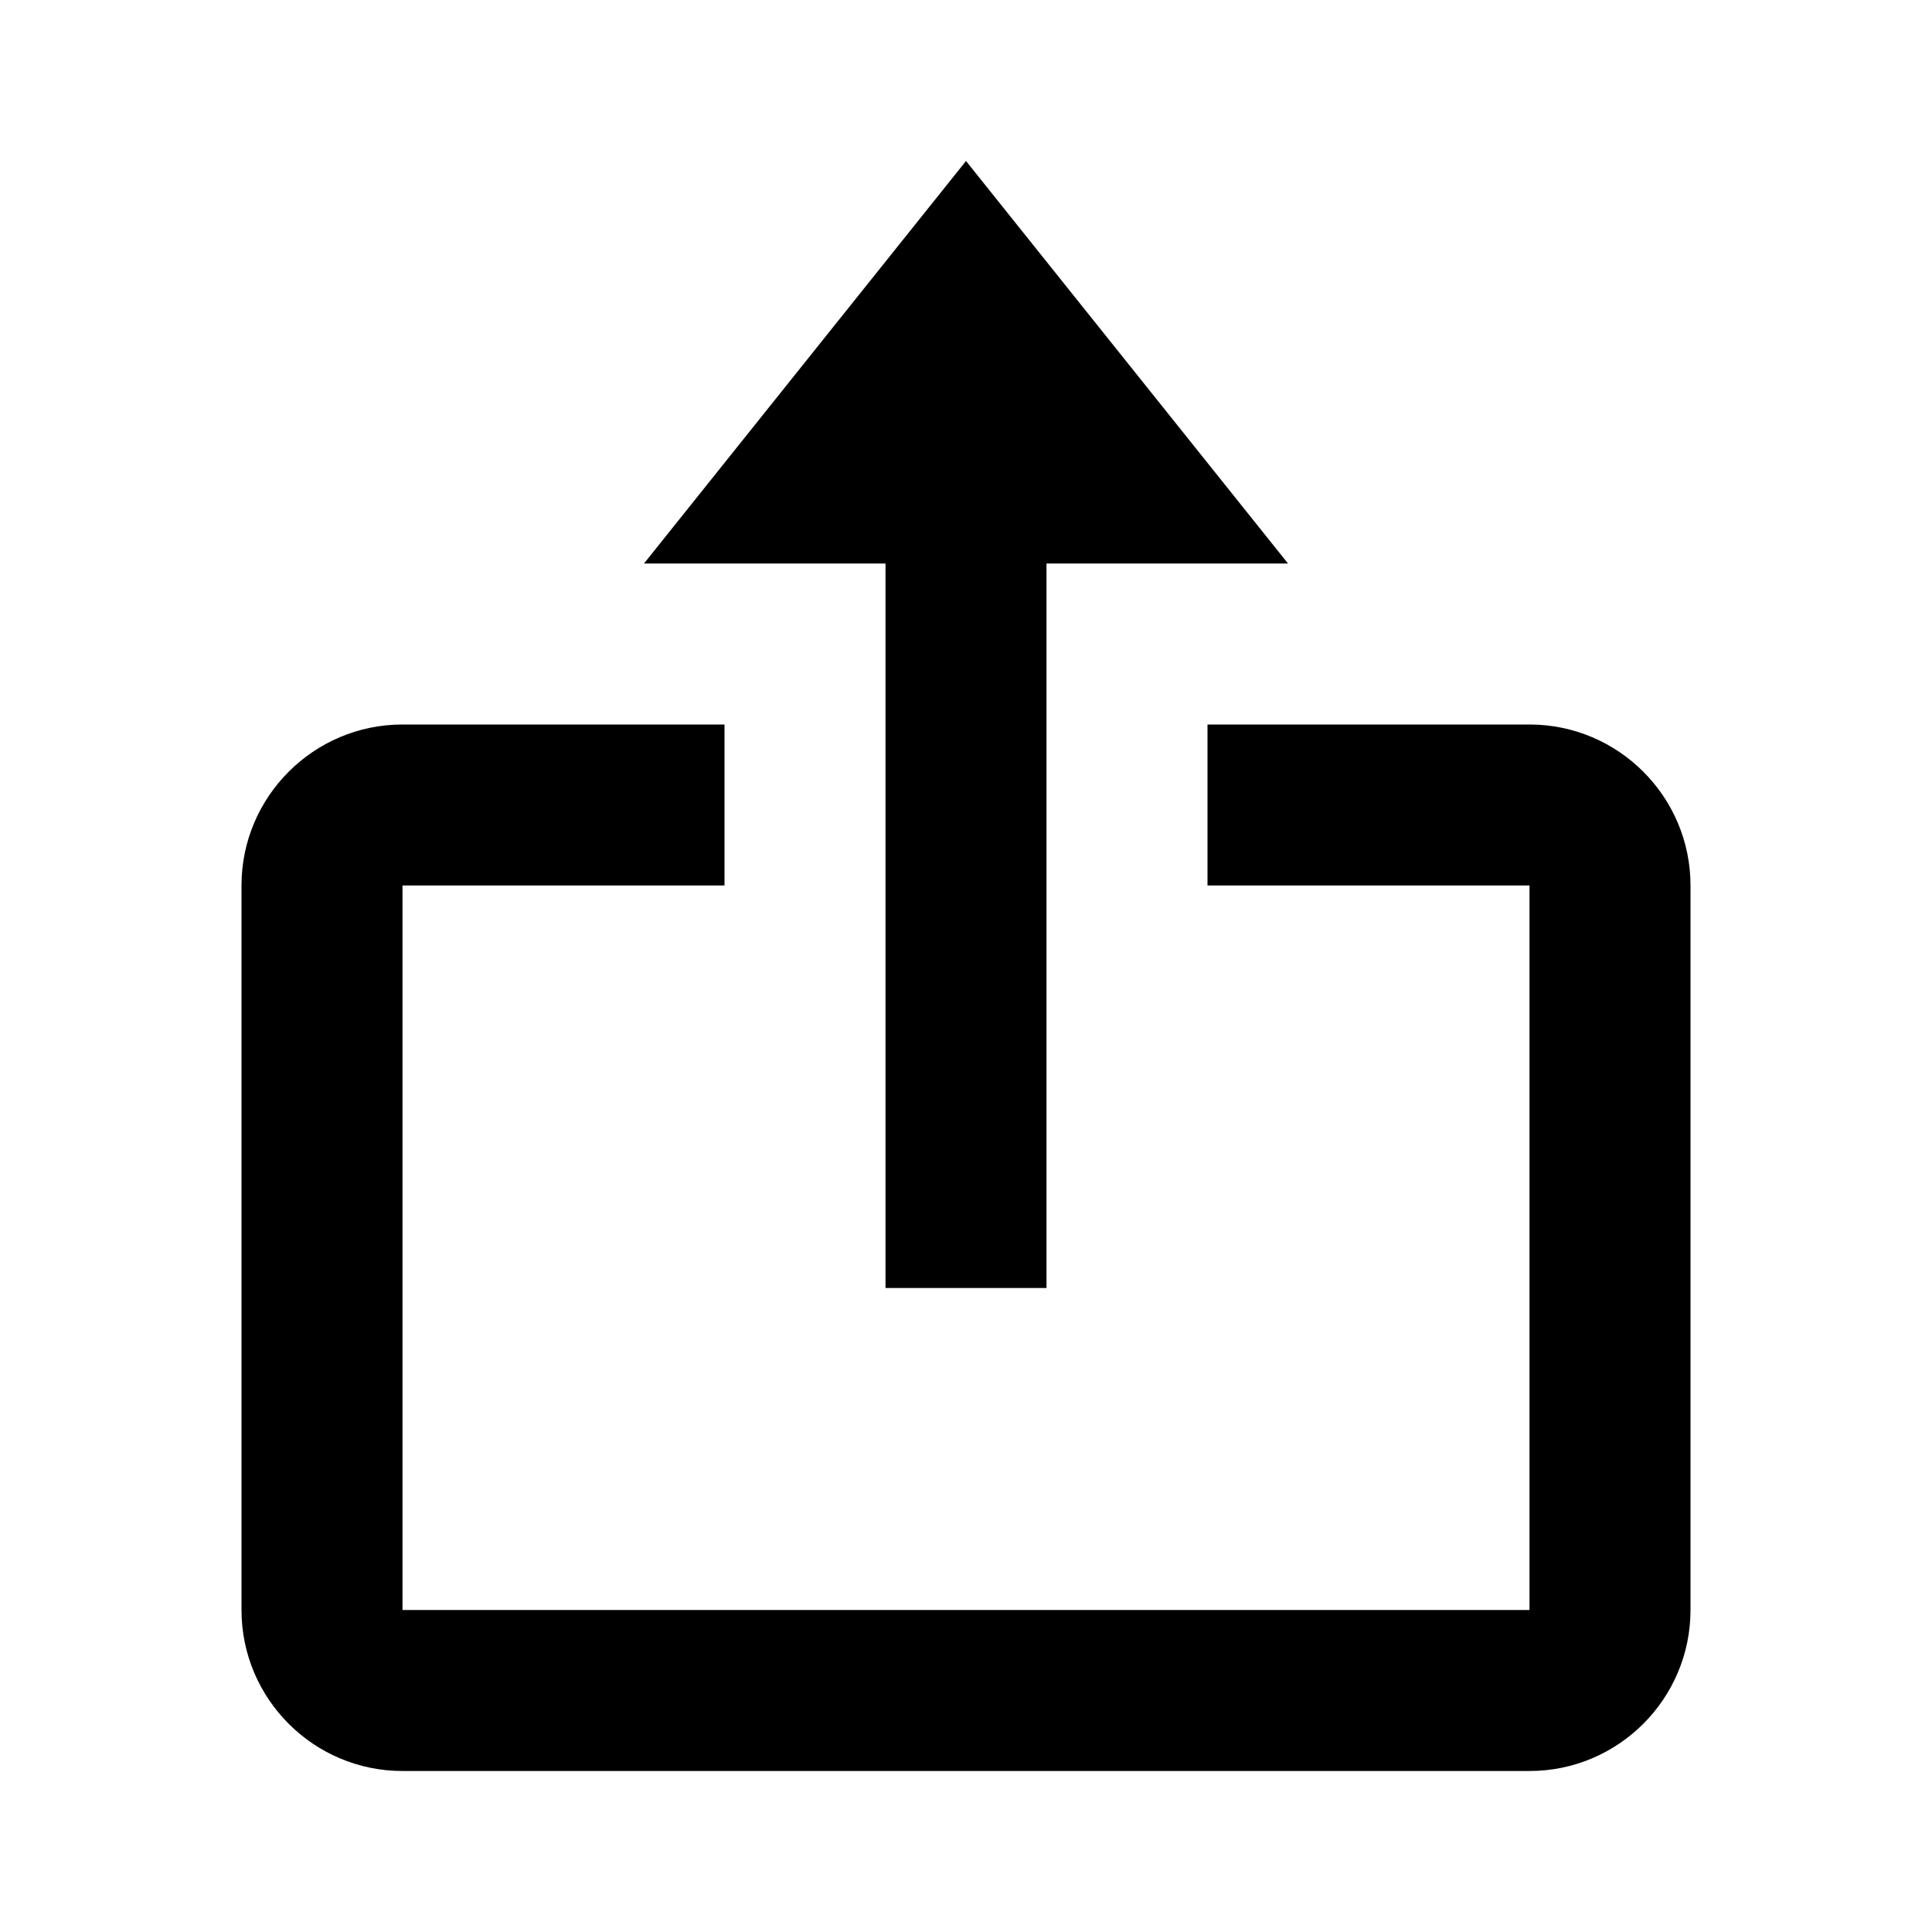
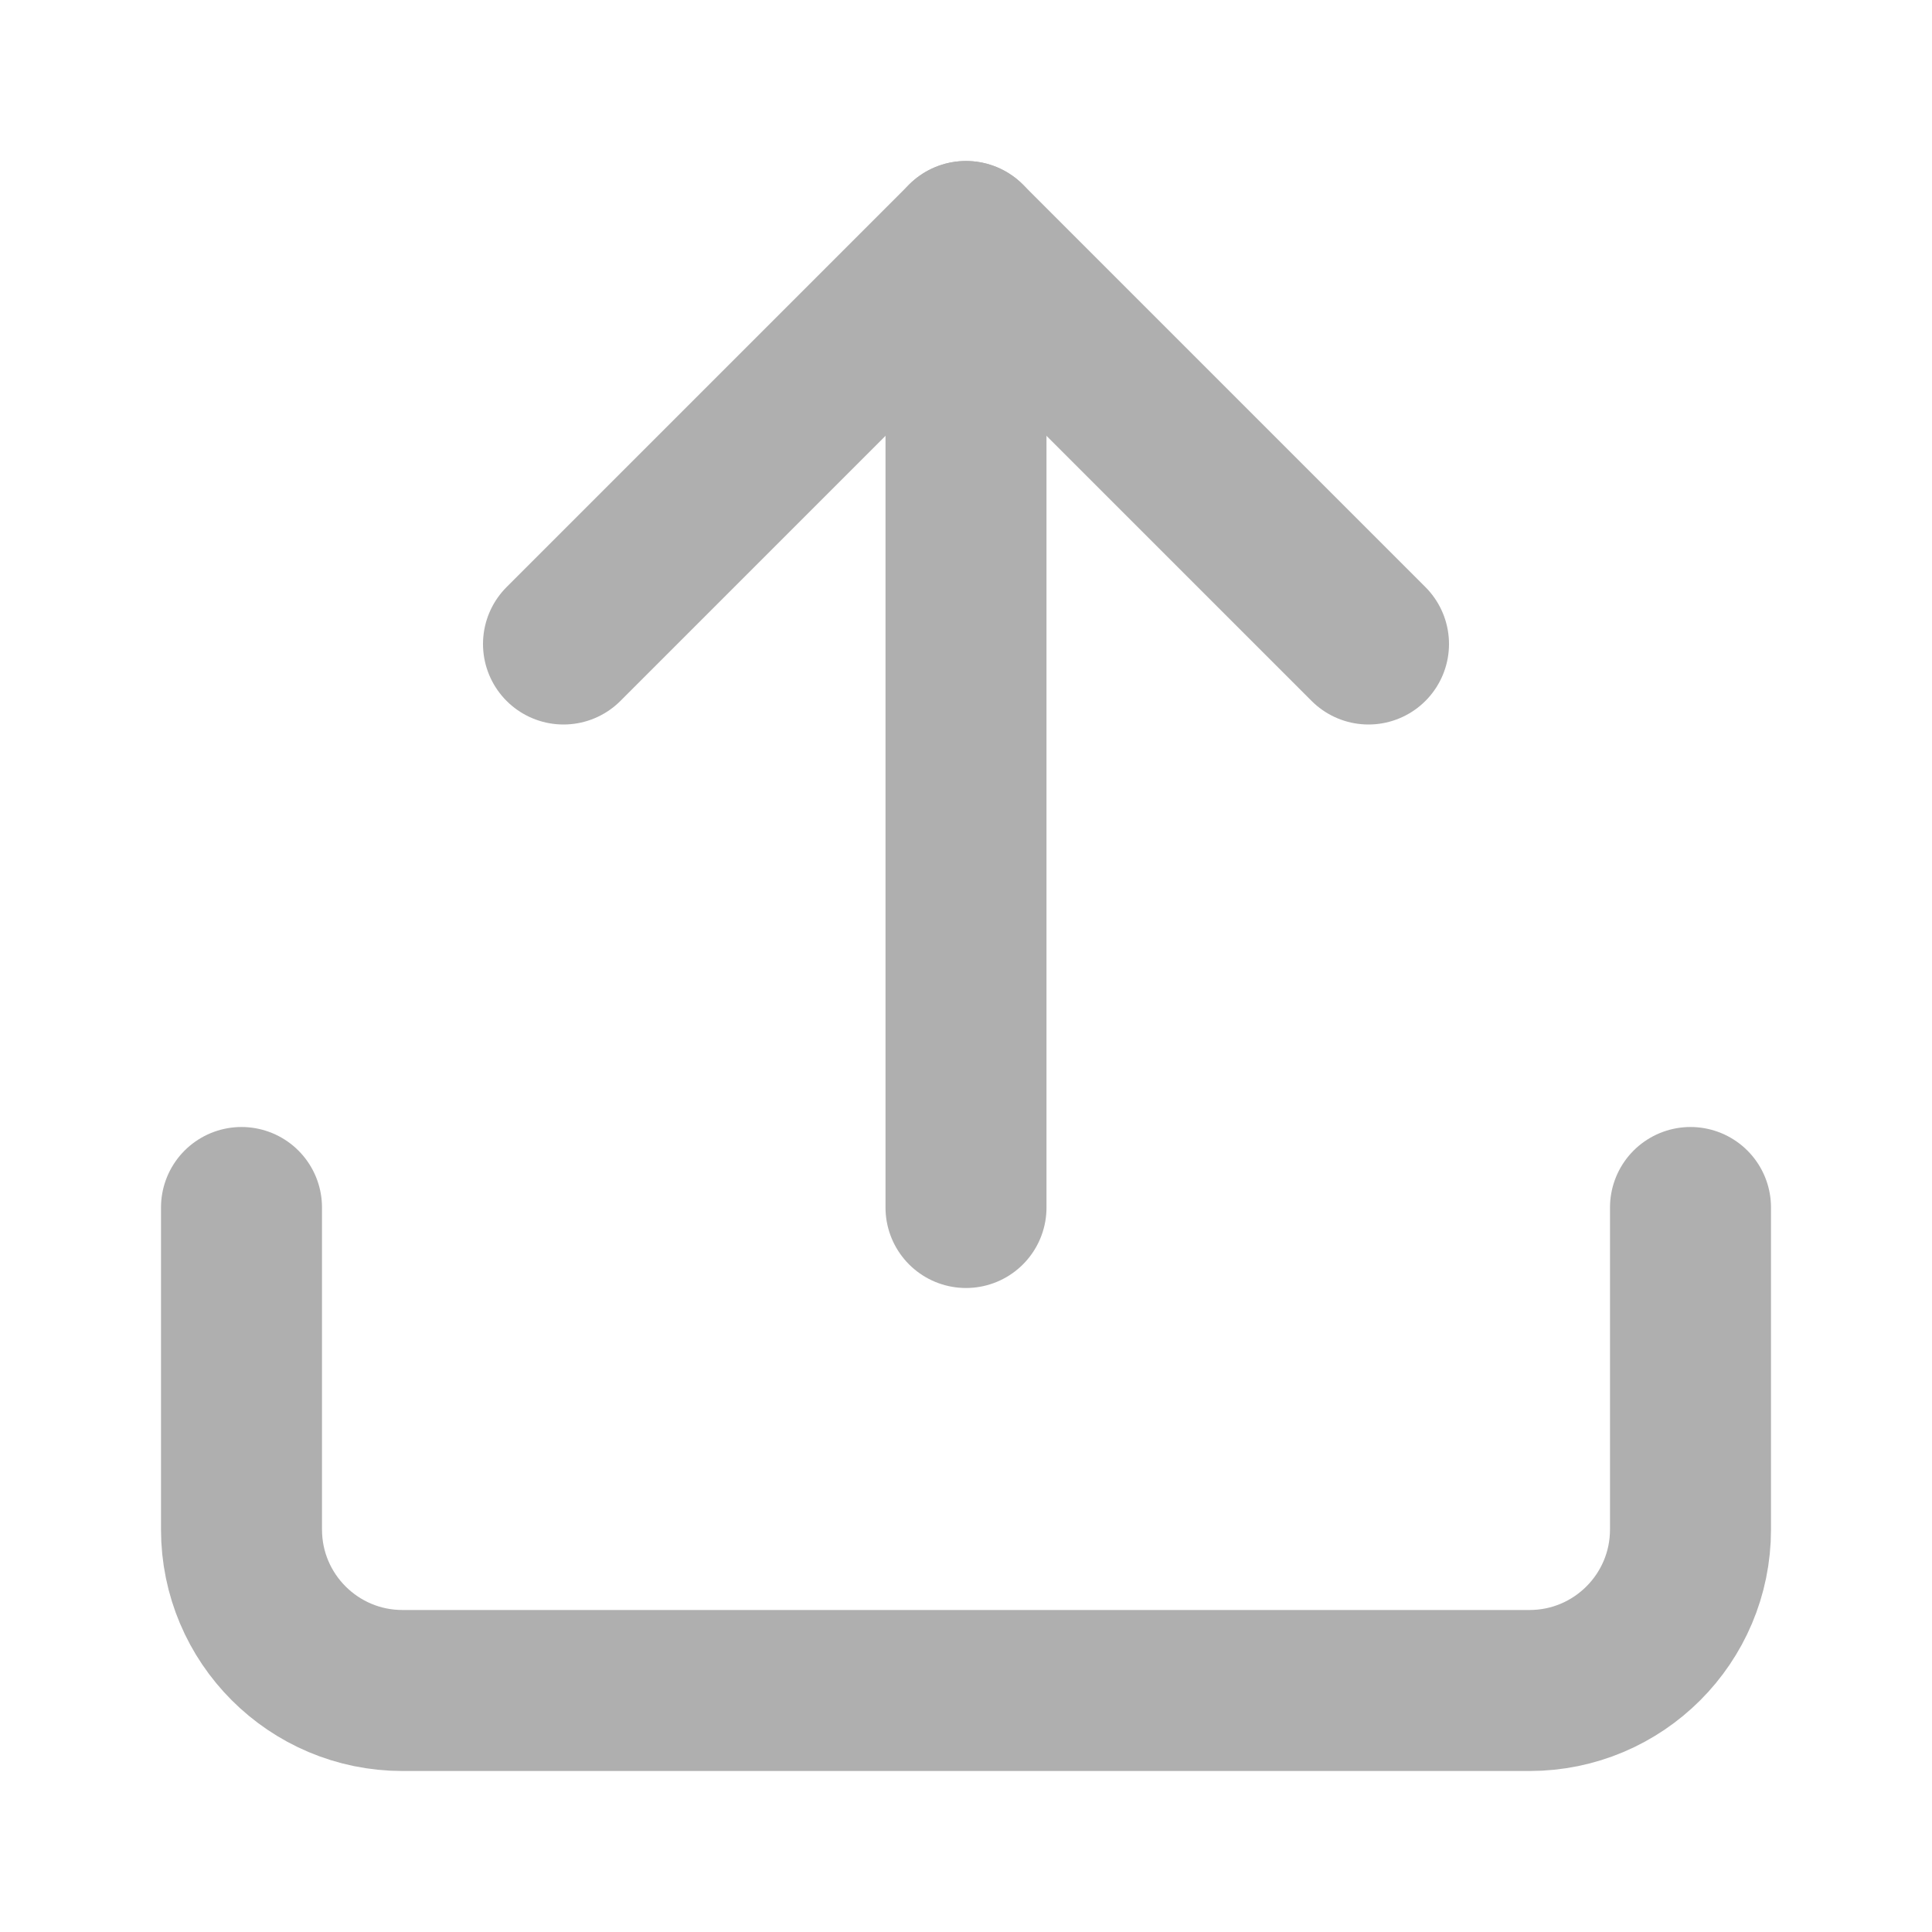
- <svg xmlns="http://www.w3.org/2000/svg" height="24" viewBox="0 0 24 24" width="24">
-   <path d="m11 16h2v-9h3l-4-5-4 5h3z" />
-   <path d="m5 22h14c1.103 0 2-.897 2-2v-9c0-1.103-.897-2-2-2h-4v2h4v9h-14v-9h4v-2h-4c-1.103 0-2 .897-2 2v9c0 1.103.897 2 2 2z" />
+ <svg xmlns="http://www.w3.org/2000/svg" width="24" height="24" viewBox="0 0 24 24" fill="none" stroke="#AFAFAF" stroke-width="2" stroke-linecap="round" stroke-linejoin="round" class="lucide lucide-upload-icon lucide-upload">
+   <path d="M12 3v12" />
+   <path d="m17 8-5-5-5 5" />
+   <path d="M21 15v4a2 2 0 0 1-2 2H5a2 2 0 0 1-2-2v-4" />
</svg>
